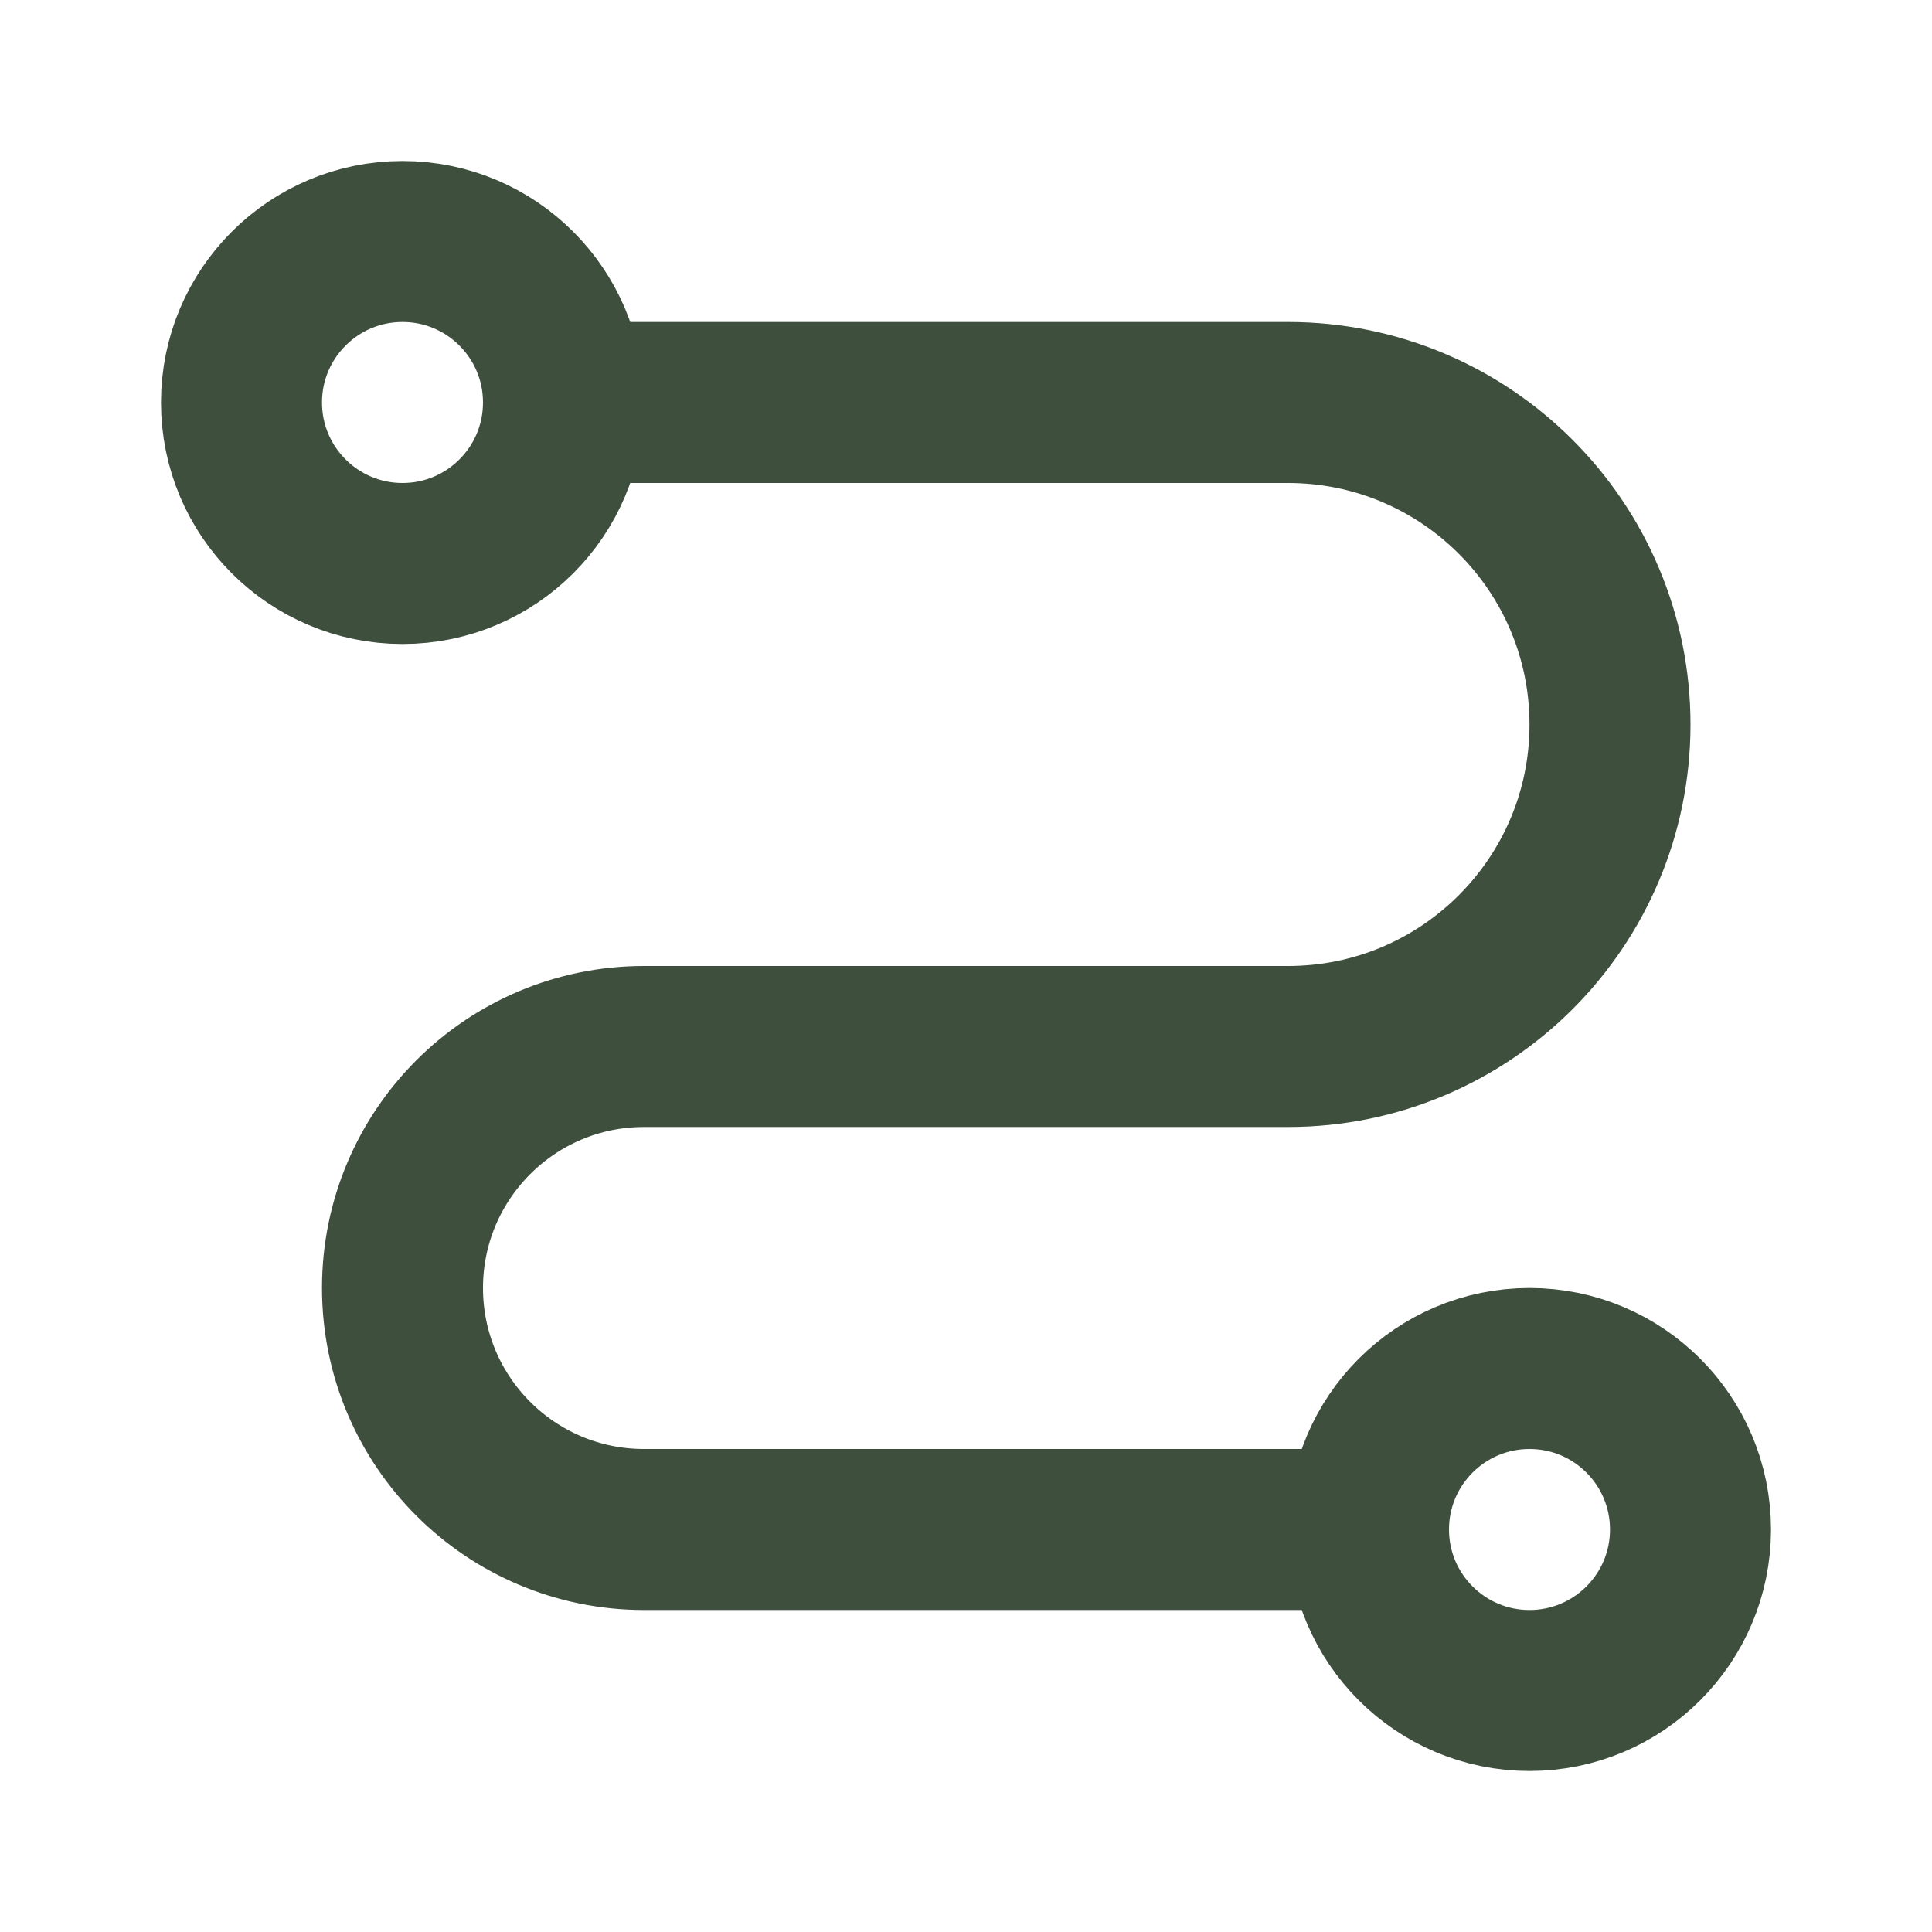
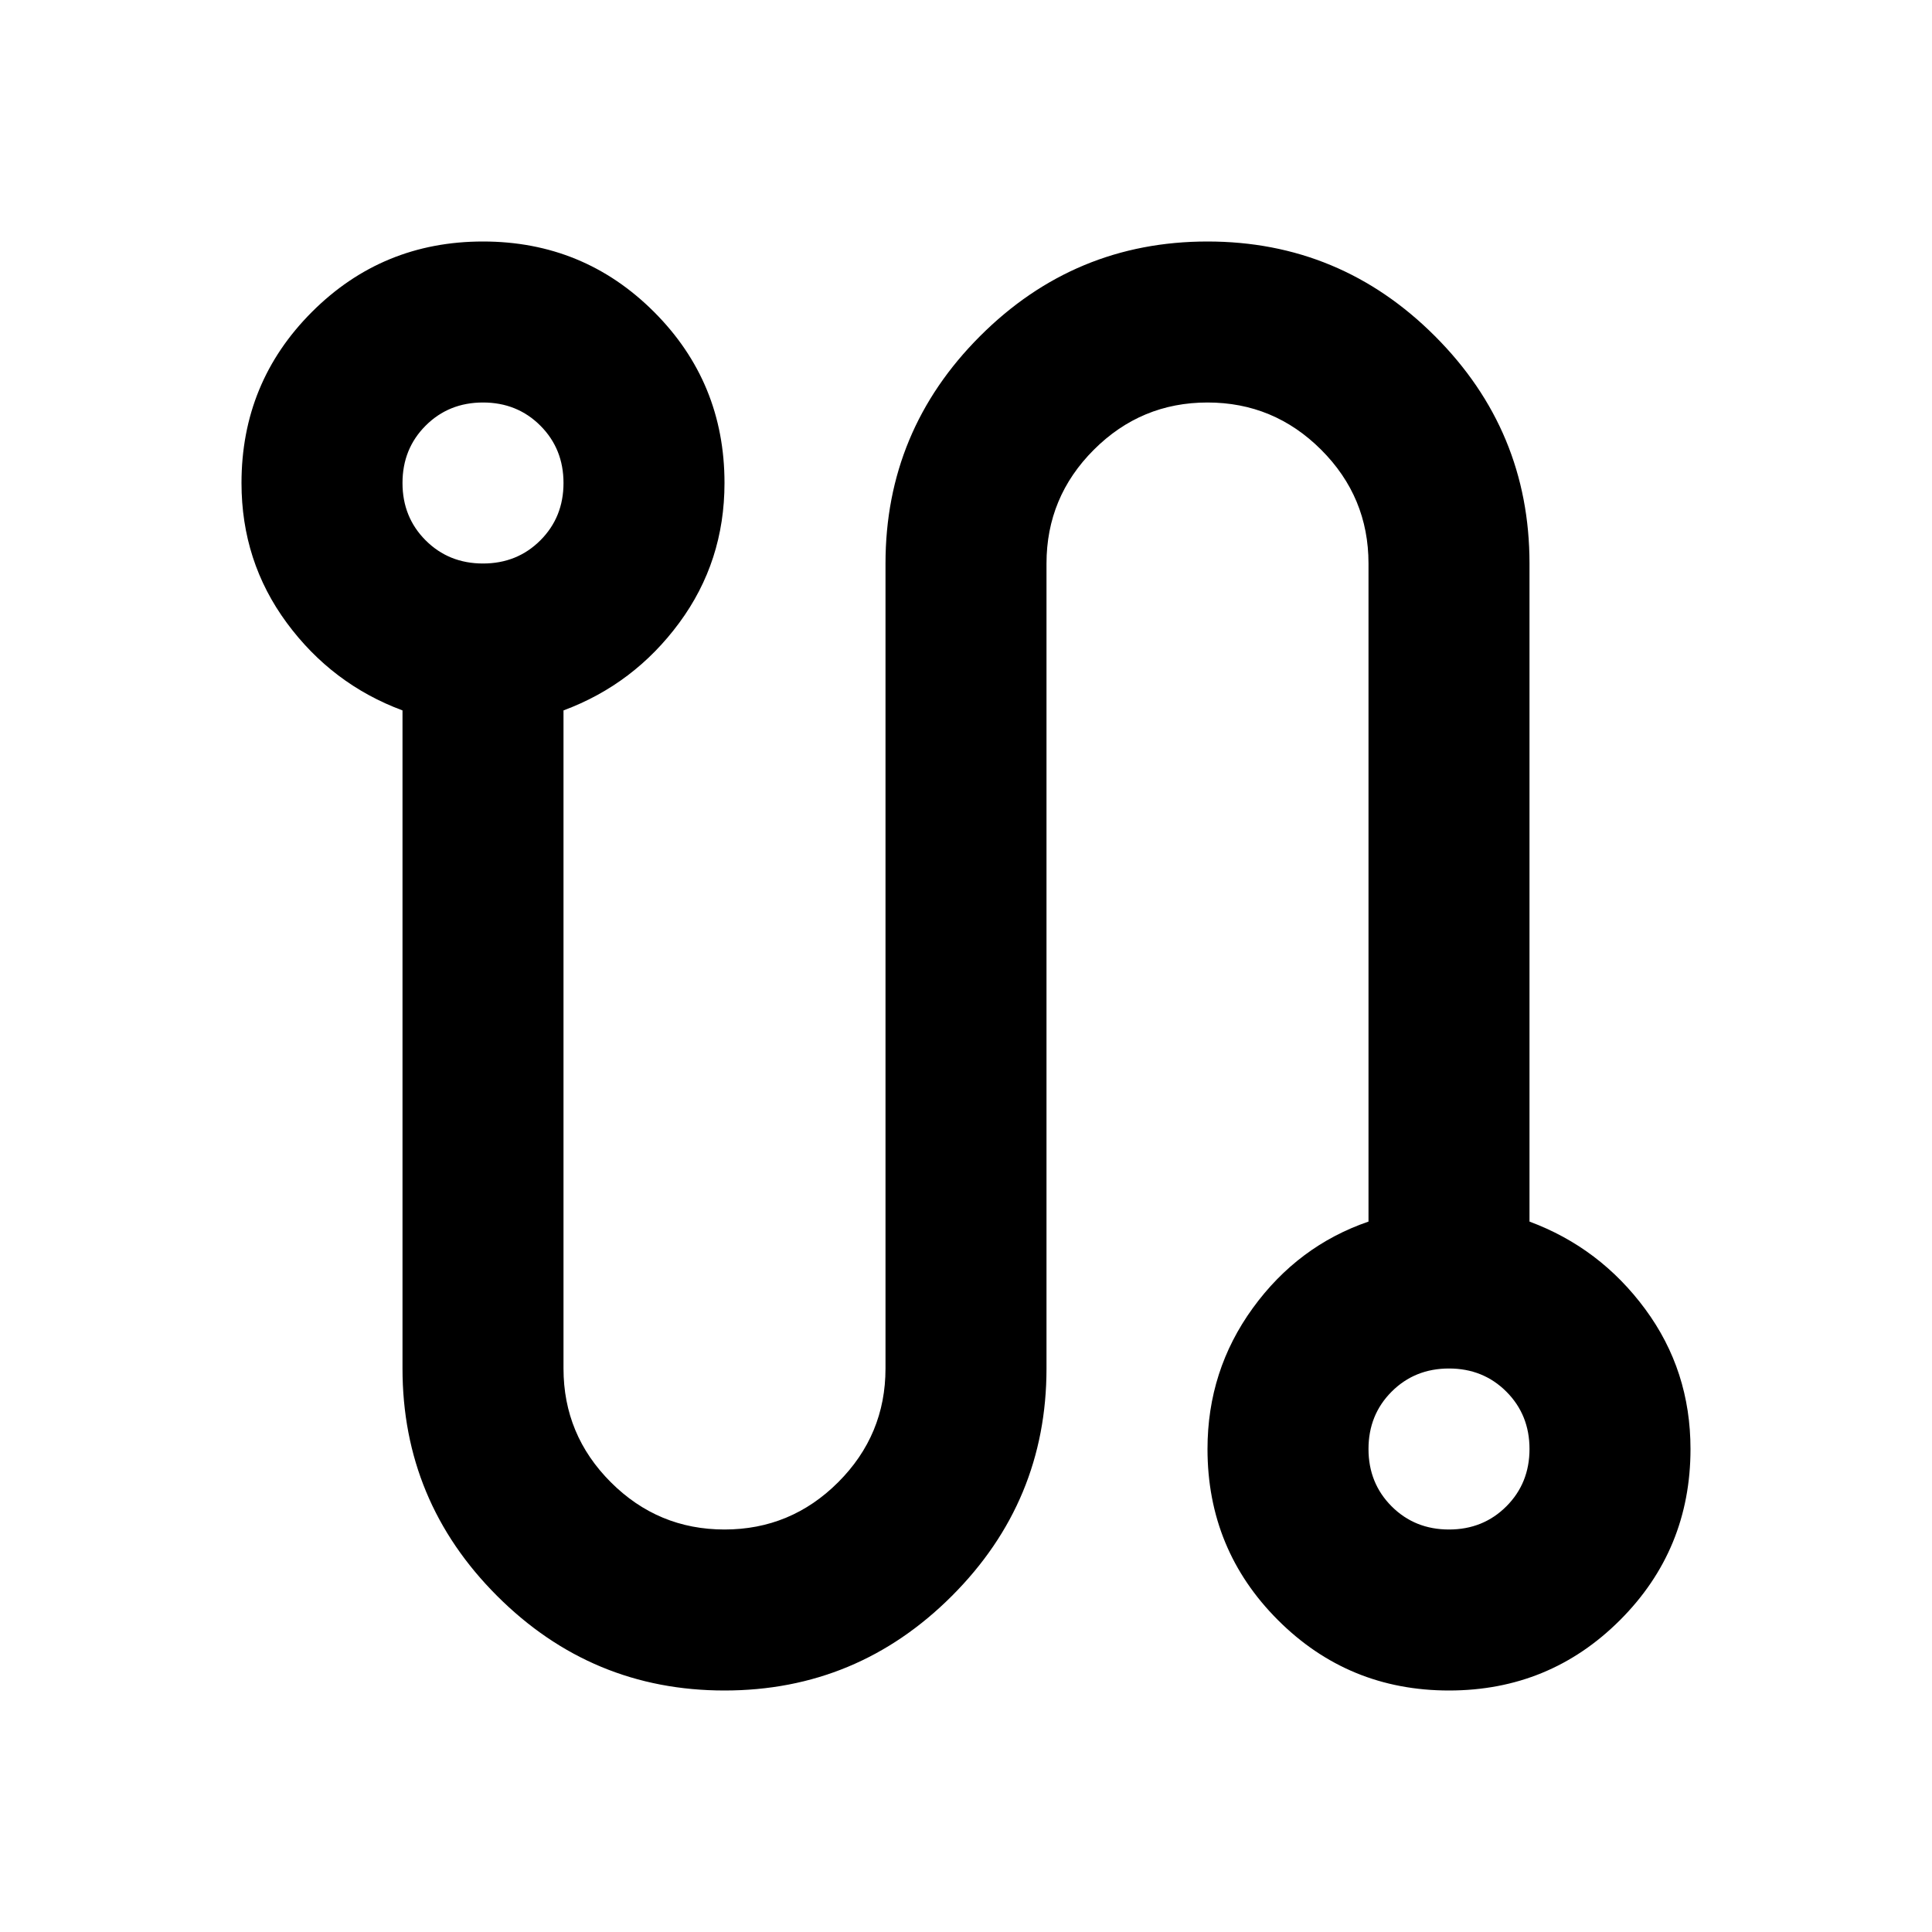
- <svg xmlns="http://www.w3.org/2000/svg" viewBox="0 0 24 24" fill="none" stroke="#3e4f3d" stroke-width="2" stroke-linecap="round" stroke-linejoin="round">
-   <circle cx="5" cy="5" r="2" />
-   <circle cx="19" cy="19" r="2" />
-   <path d="M7 5h9a4 4 0 0 1 0 8H8a3 3 0 0 0 0 6h9" />
+ <svg xmlns="http://www.w3.org/2000/svg" height="24" viewBox="0 -960 960 960" width="24">
+   <path d="M247-167q-47-47-47-113v-327q-35-13-57.5-43.5T120-720q0-50 35-85t85-35q50 0 85 35t35 85q0 39-22.5 69.5T280-607v327q0 33 23.5 56.5T360-200q33 0 56.5-23.5T440-280v-400q0-66 47-113t113-47q66 0 113 47t47 113v327q35 13 57.5 43.5T840-240q0 50-35 85t-85 35q-50 0-85-35t-35-85q0-39 22.5-70t57.5-43v-327q0-33-23.5-56.5T600-760q-33 0-56.5 23.5T520-680v400q0 66-47 113t-113 47q-66 0-113-47Zm-7-513q17 0 28.5-11.5T280-720q0-17-11.5-28.5T240-760q-17 0-28.5 11.5T200-720q0 17 11.5 28.5T240-680Zm480 480q17 0 28.5-11.5T760-240q0-17-11.5-28.5T720-280q-17 0-28.5 11.5T680-240q0 17 11.5 28.5T720-200ZM240-720Zm480 480Z" />
</svg>
